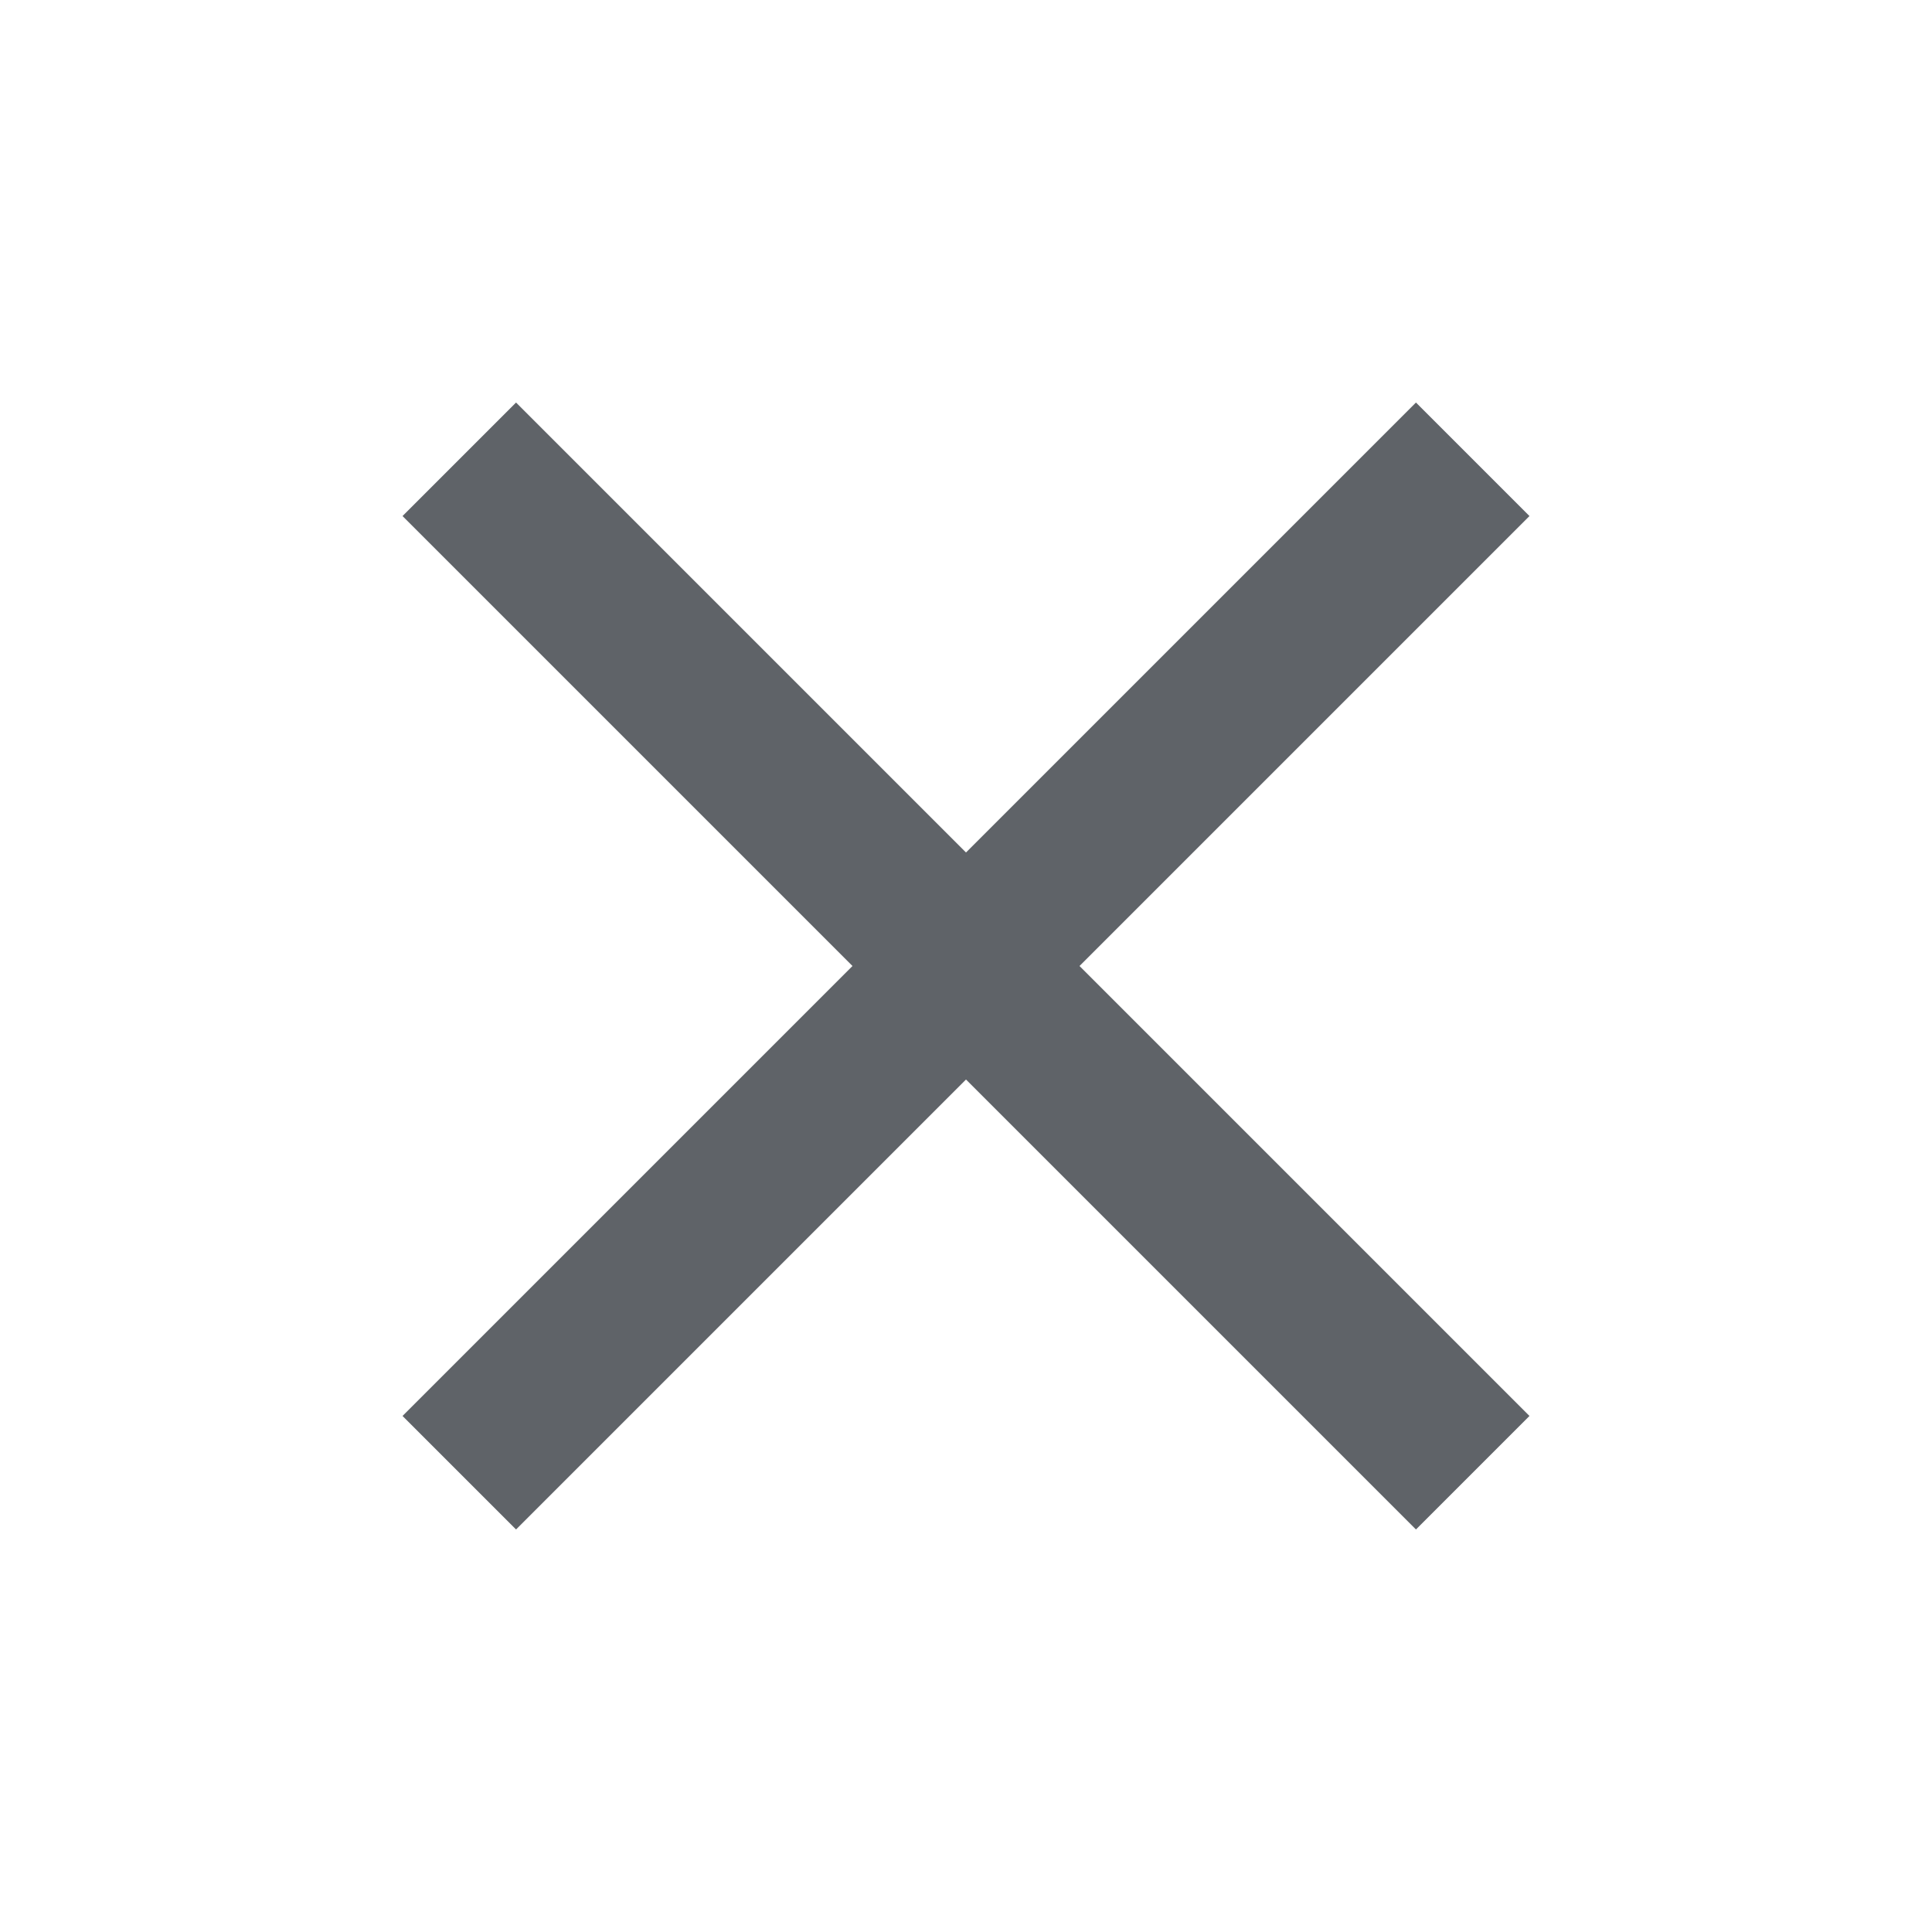
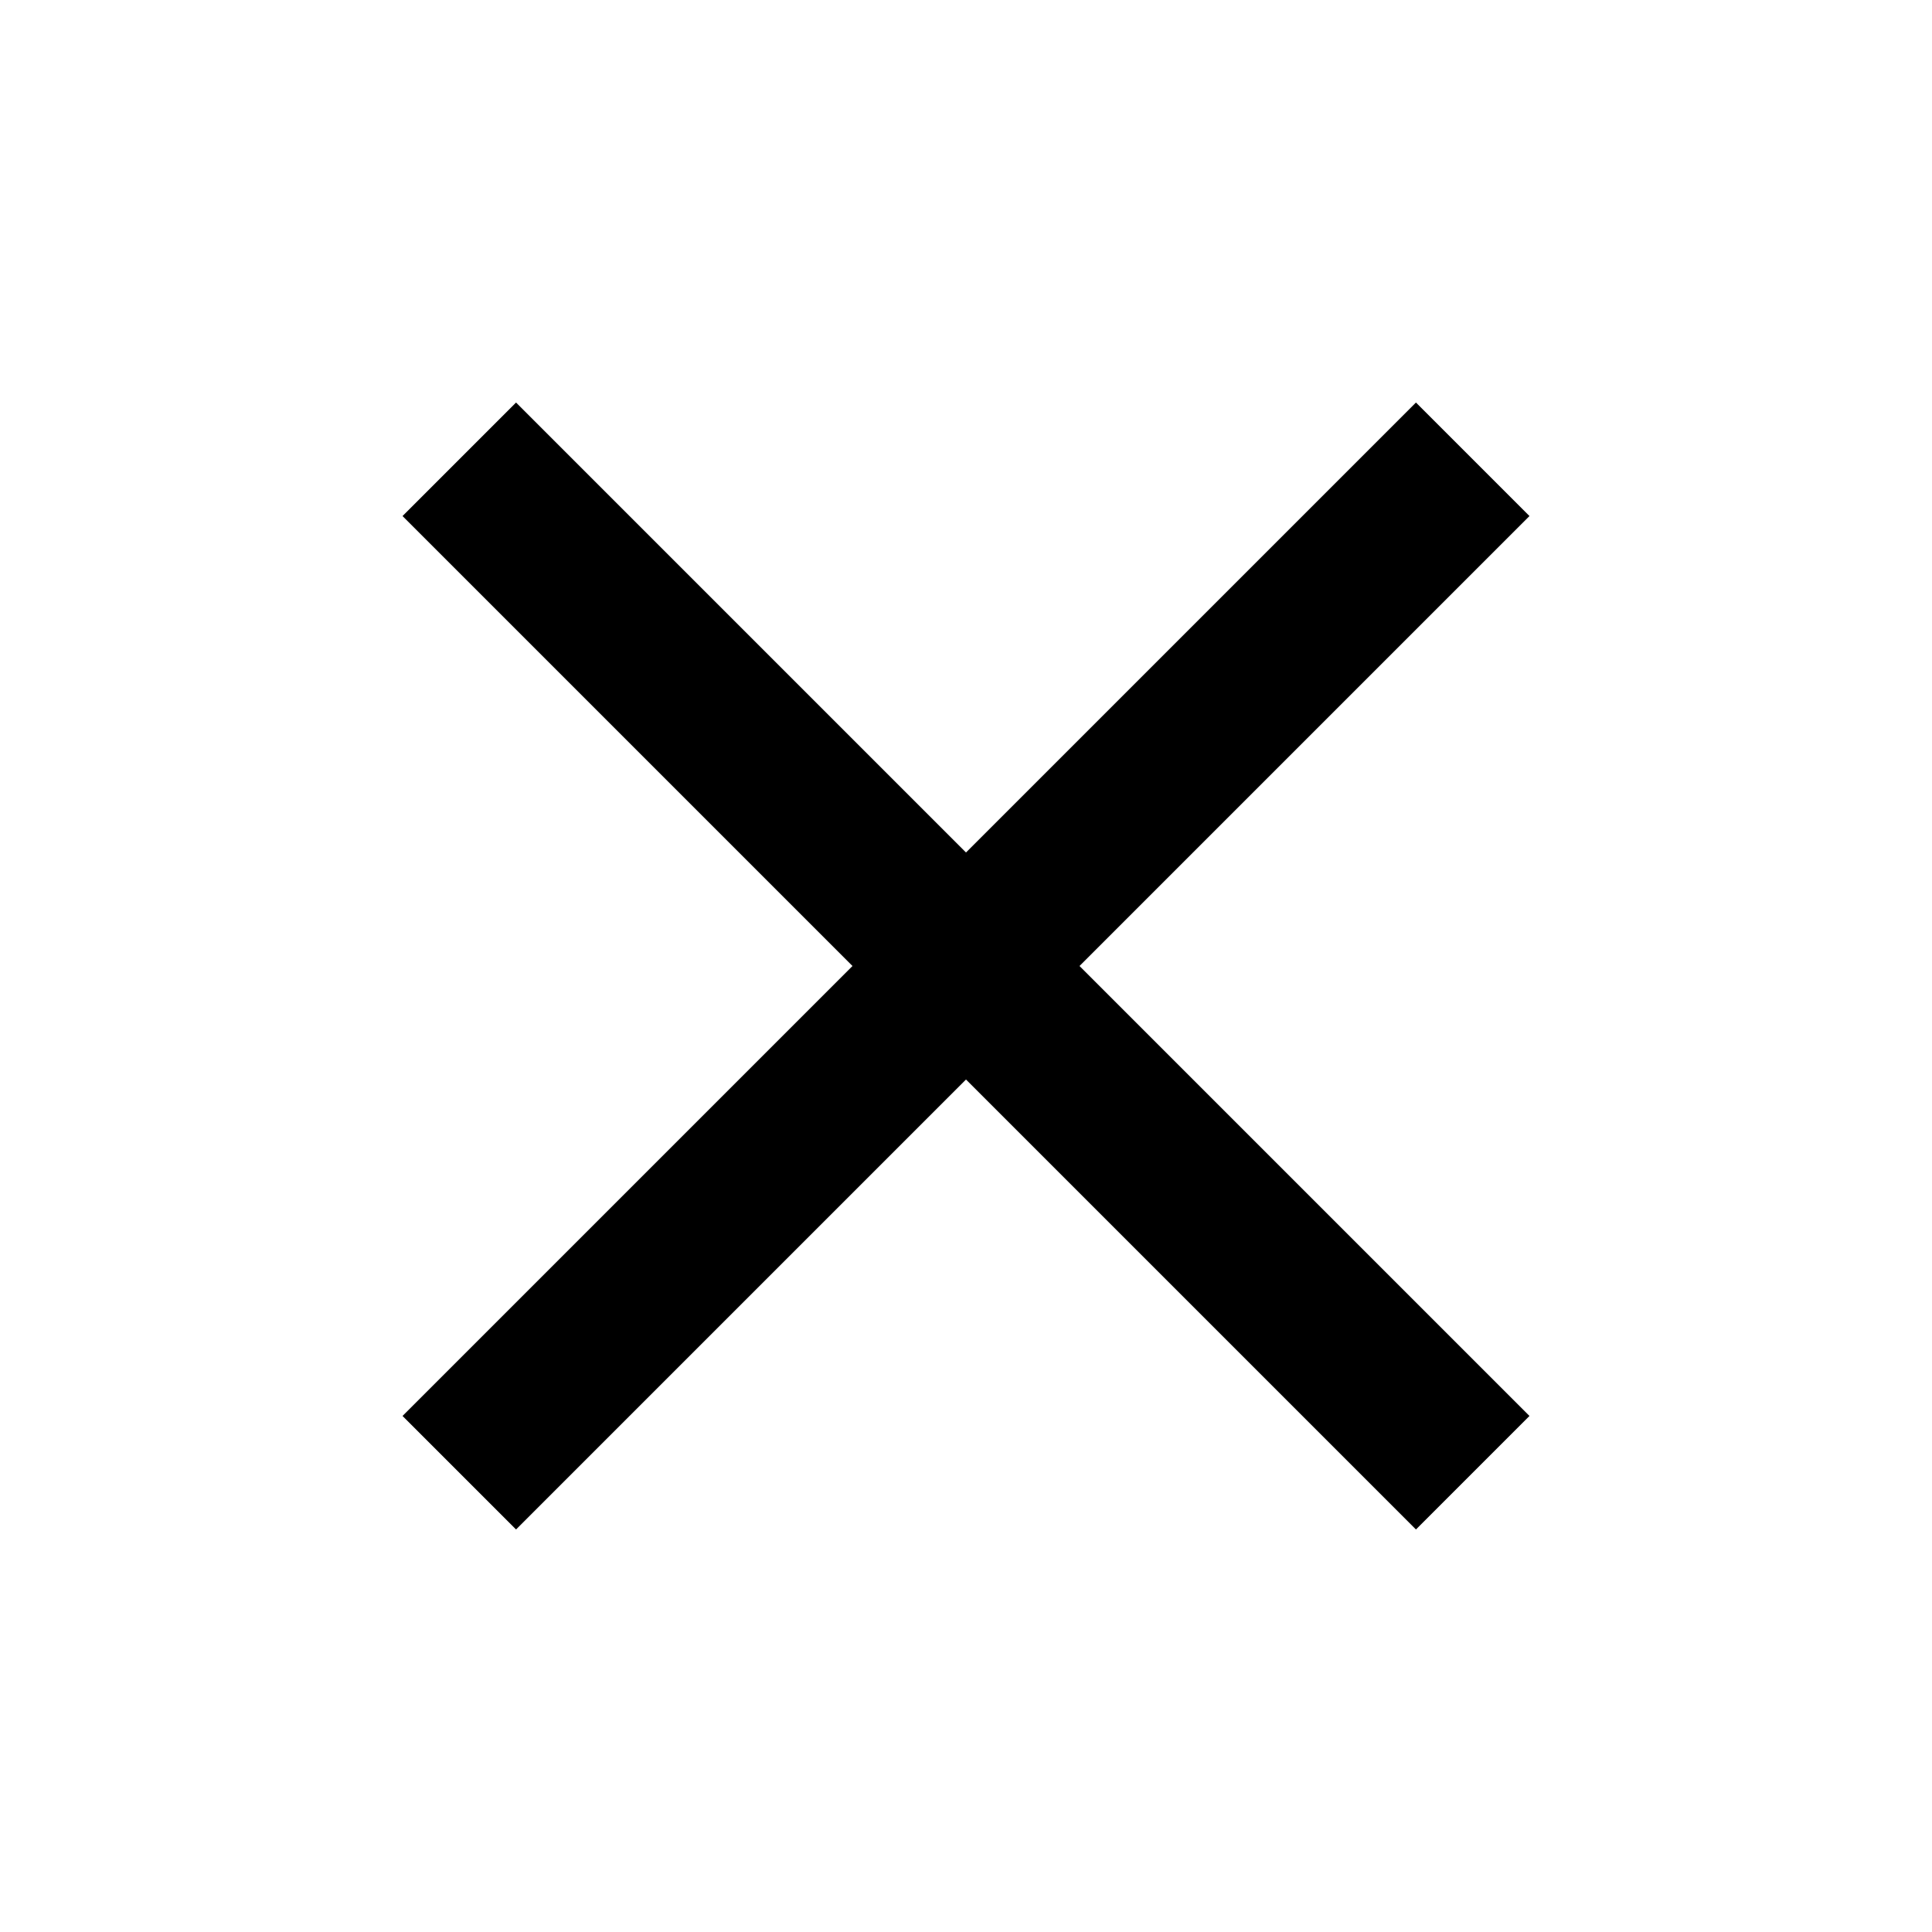
<svg xmlns="http://www.w3.org/2000/svg" width="20" height="20" viewBox="0 0 20 20" fill="none">
-   <path d="M15.833 5.342L14.658 4.167L10 8.825L5.342 4.167L4.167 5.342L8.825 10L4.167 14.658L5.342 15.833L10 11.175L14.658 15.833L15.833 14.658L11.175 10L15.833 5.342Z" fill="#5F6368" />
+   <path d="M15.833 5.342L14.658 4.167L10 8.825L5.342 4.167L4.167 5.342L8.825 10L4.167 14.658L5.342 15.833L10 11.175L14.658 15.833L15.833 14.658L11.175 10L15.833 5.342Z" fill="currentColor" />
</svg>
